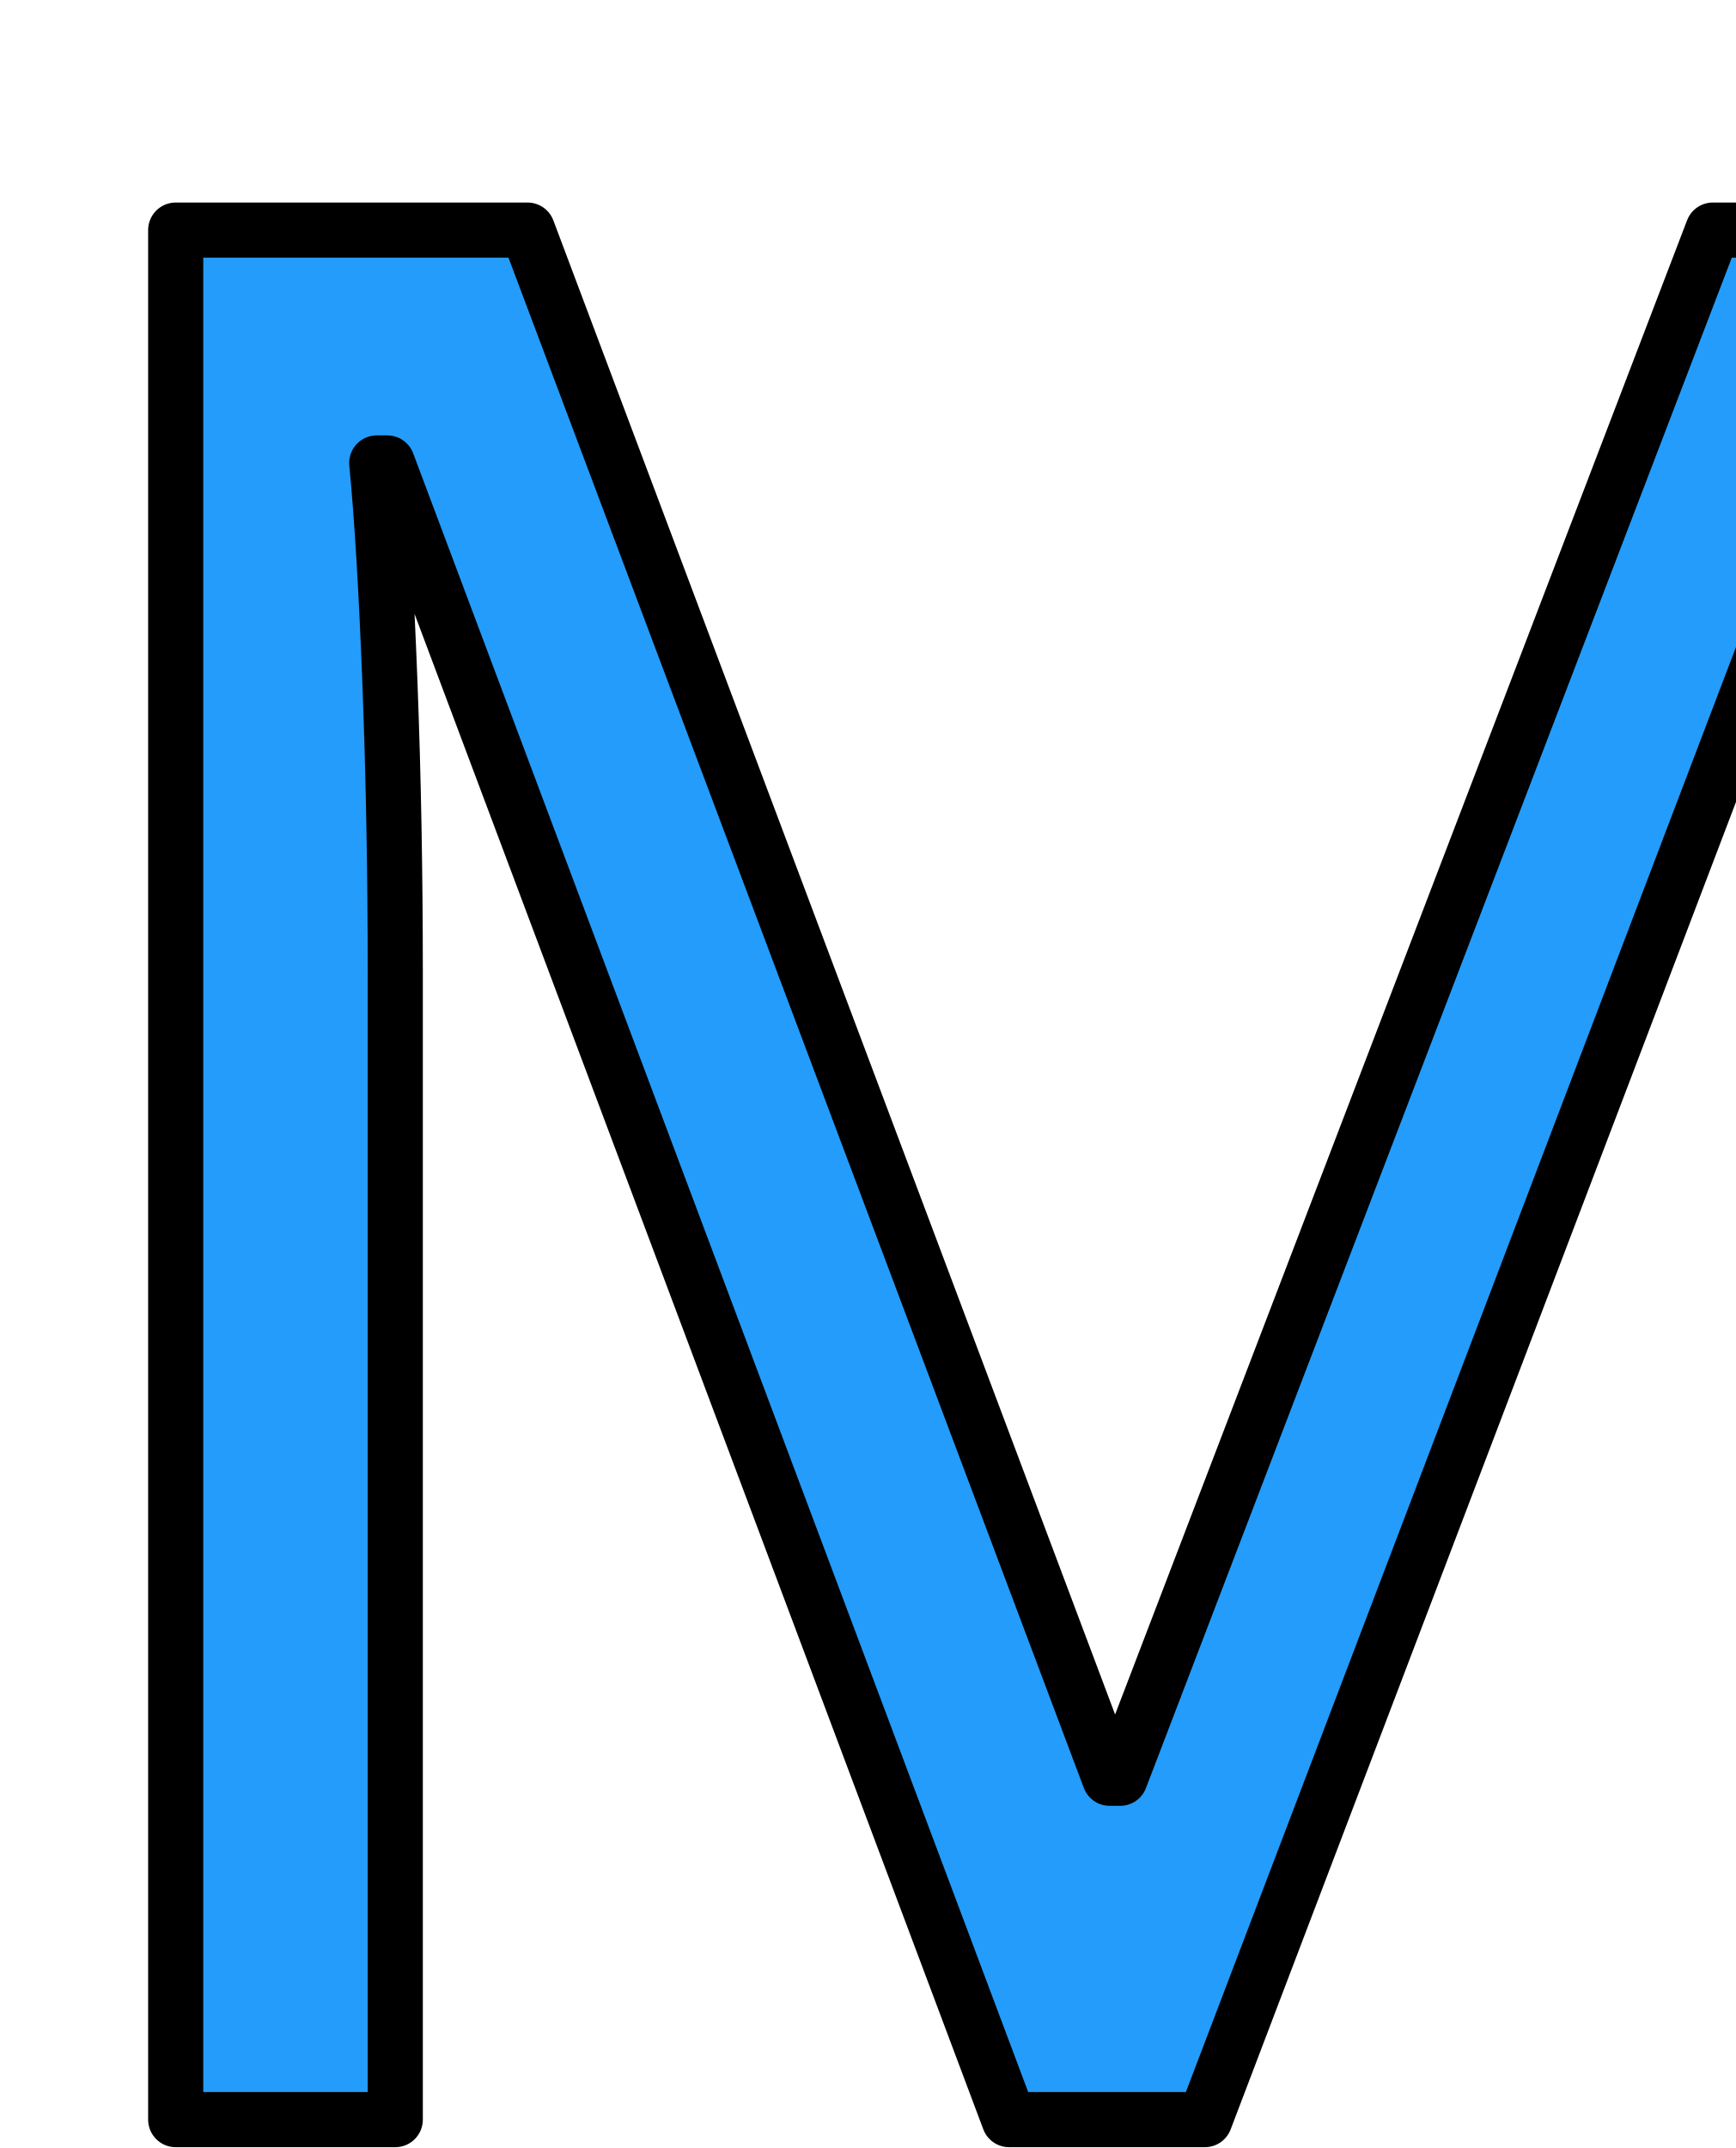
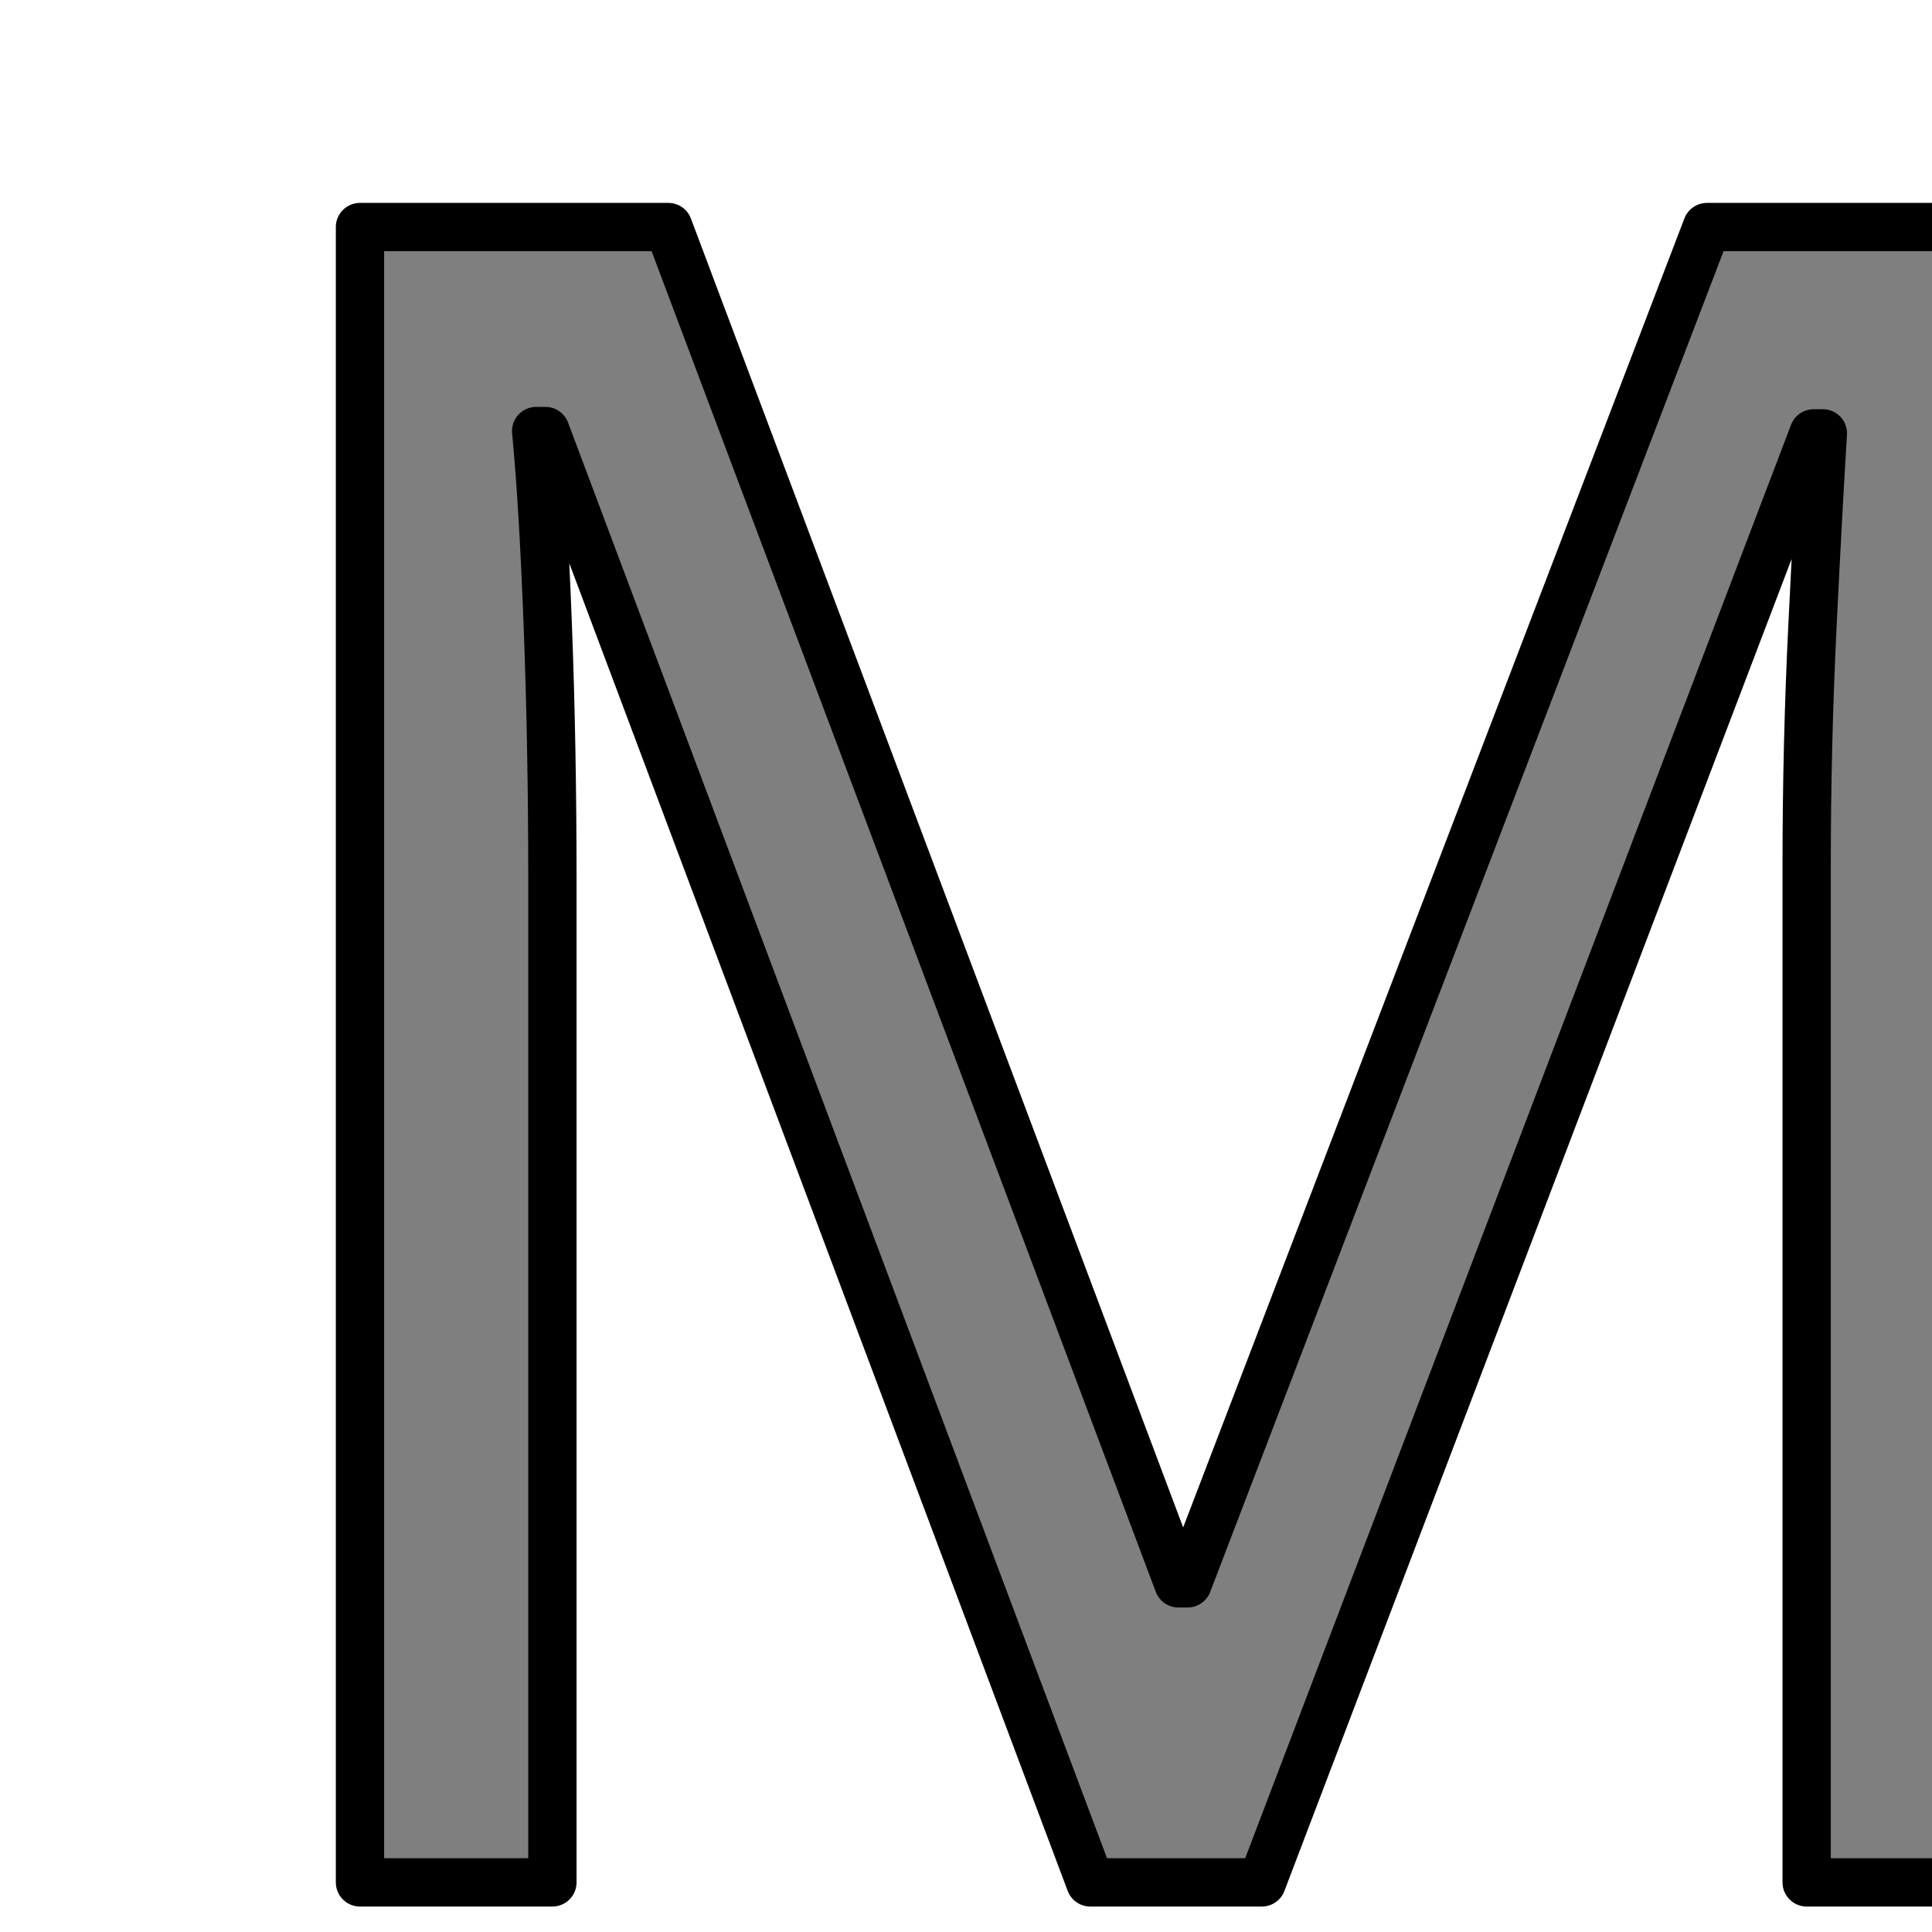
- <svg xmlns="http://www.w3.org/2000/svg" width="100%" height="100%" viewBox="0 0 787 974" version="1.1" xml:space="preserve" style="fill-rule:evenodd;clip-rule:evenodd;stroke-linejoin:round;stroke-miterlimit:2;">
-   <g transform="matrix(1,0,0,1,-118.805,-22.61944)">
-     <text x="82.086px" y="983.752px" style="font-family:'Impact', sans-serif;font-stretch:condensed;font-size:1200px;fill:rgb(36,156,251);stroke:black;stroke-width:25px;">M</text>
+ <svg xmlns="http://www.w3.org/2000/svg" xmlns:ns1="https://www.affinity.studio/" width="100%" height="100%" viewBox="0 0 1000 1000" version="1.1" xml:space="preserve" style="fill-rule:evenodd;clip-rule:evenodd;stroke-linejoin:round;stroke-miterlimit:2;">
+   <g transform="matrix(1,0,0,1,-2100,-2393)">
+     <rect id="medium" x="2100" y="2393" width="1000" height="1000" style="fill:none;" />
+     <g id="medium1" ns1:id="medium">
+       <g transform="matrix(1,0,0,1,2087.836,2383.564)">
+         <text x="82.086px" y="983.752px" style="font-family:'Impact', sans-serif;font-stretch:condensed;font-size:1200px;fill:rgb(127,127,127);stroke:black;stroke-width:25px;">M</text>
+       </g>
+     </g>
  </g>
</svg>
